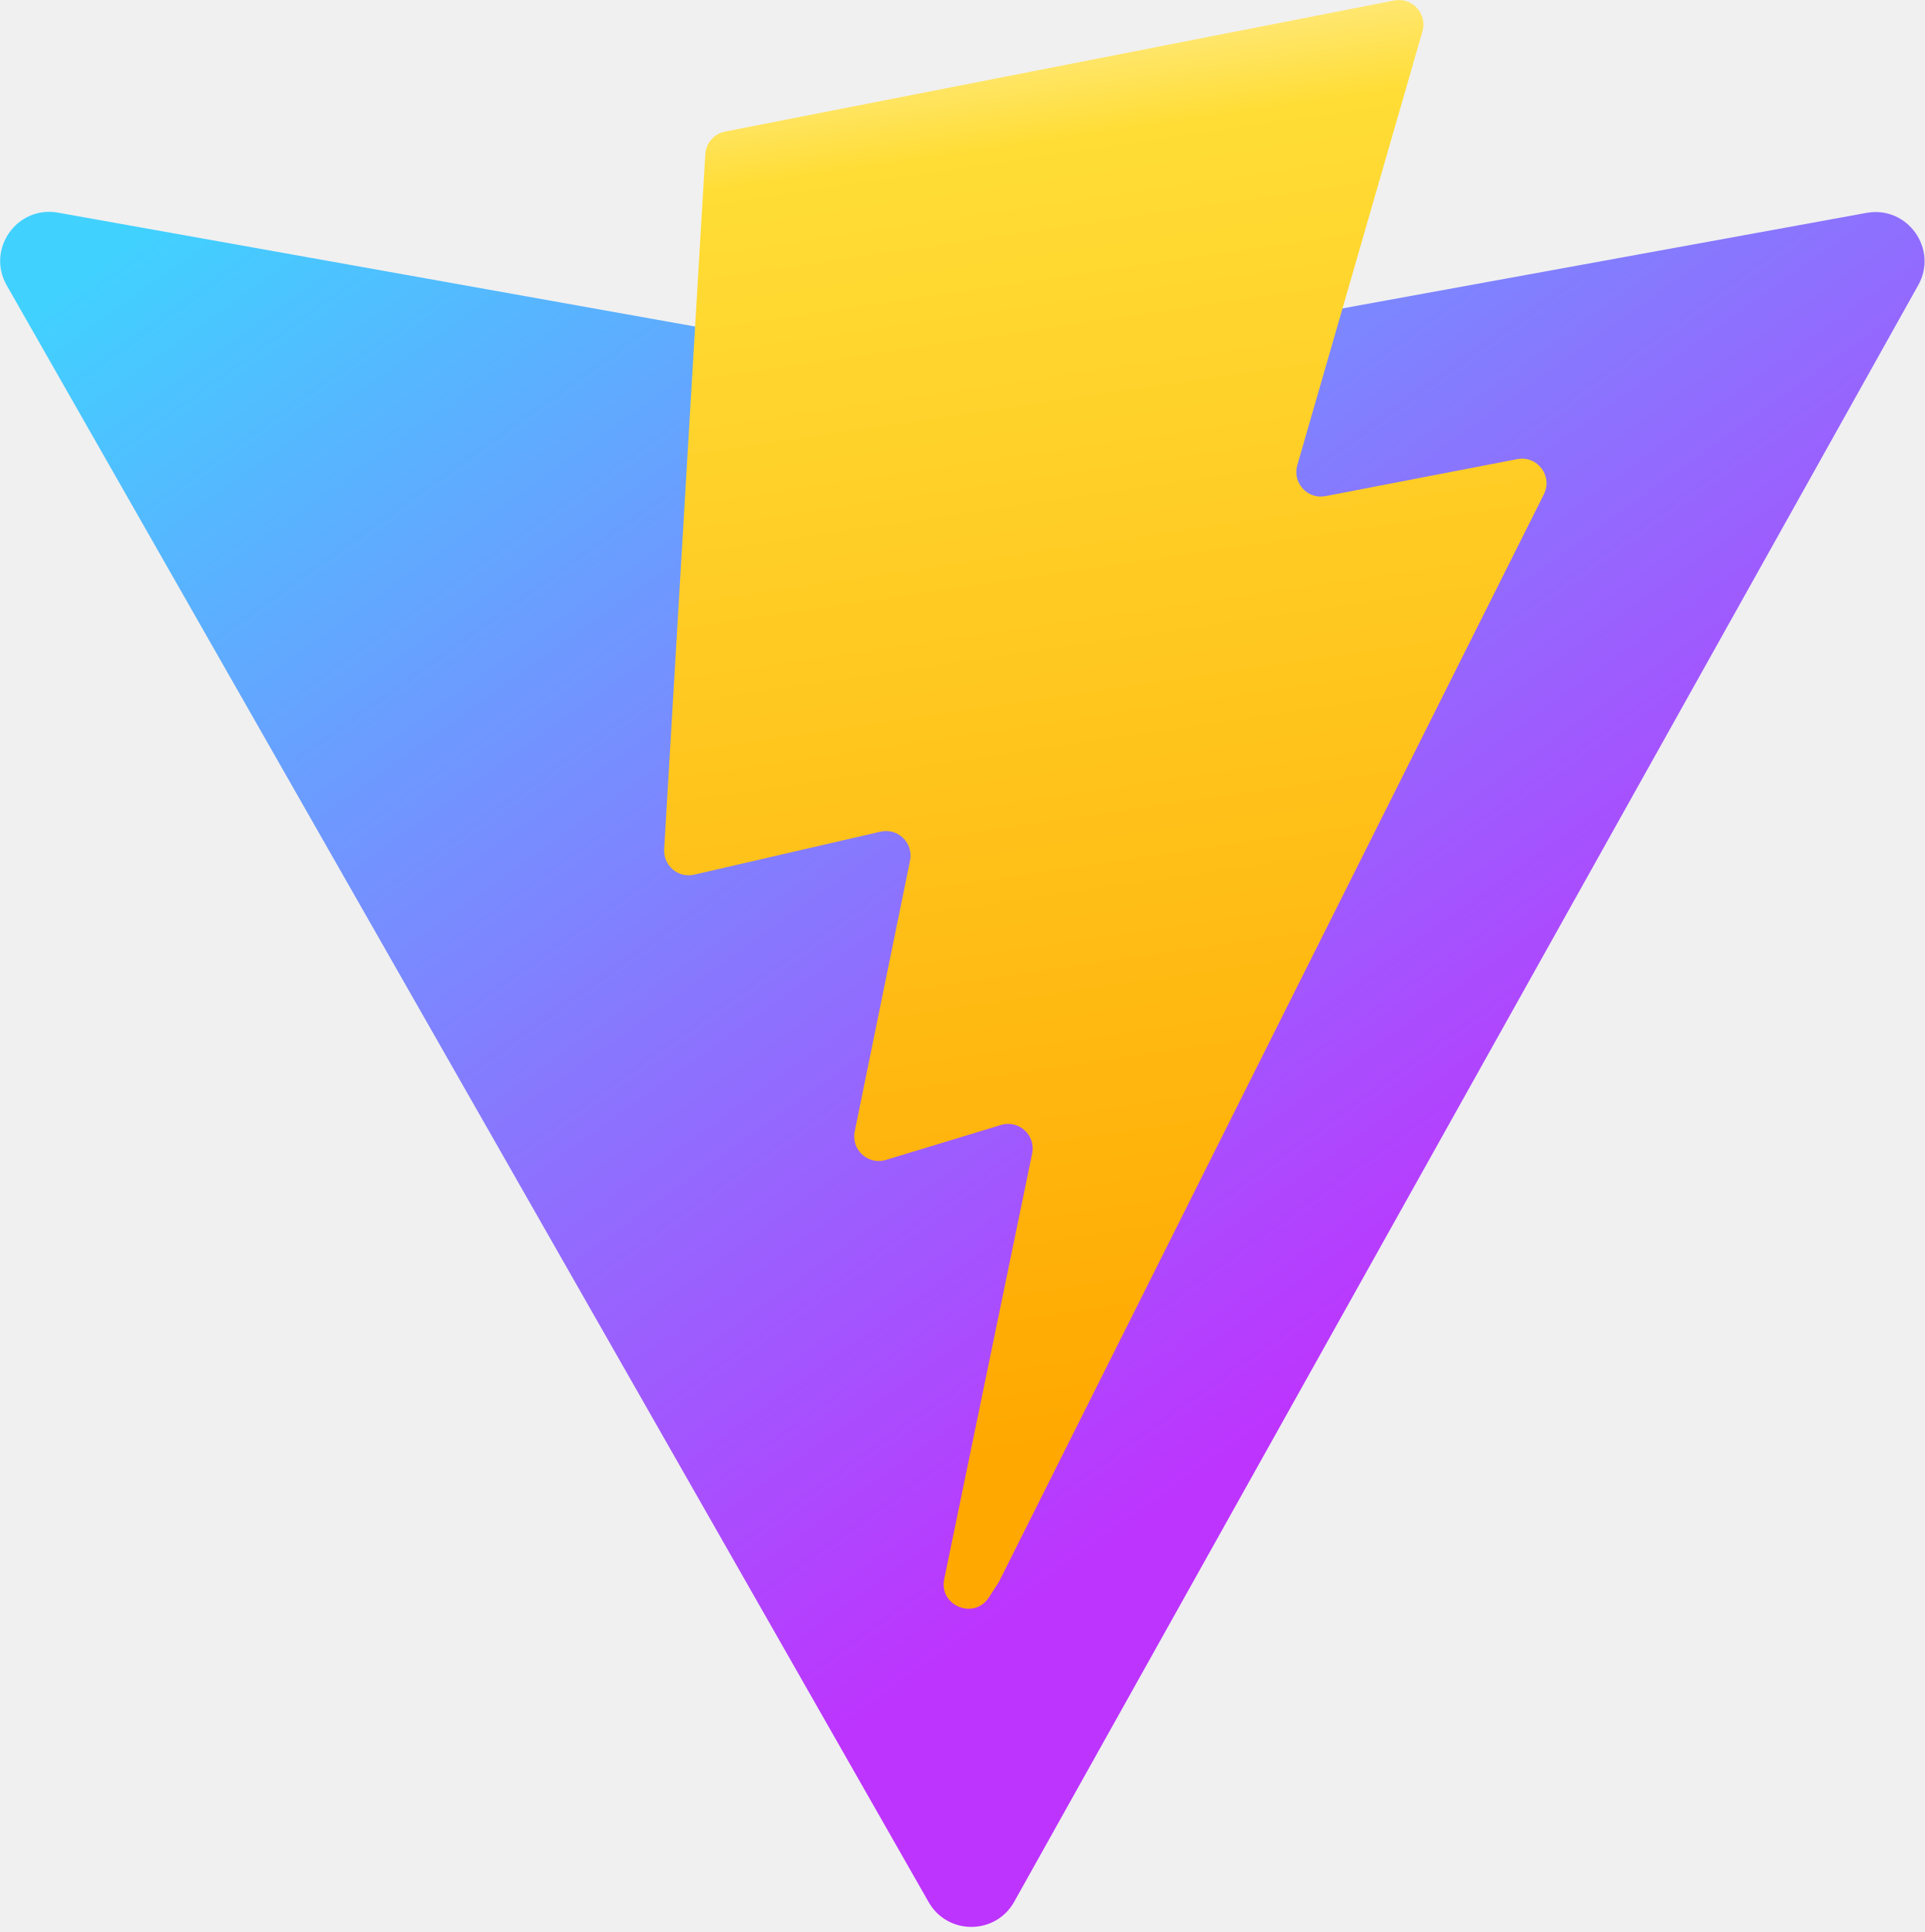
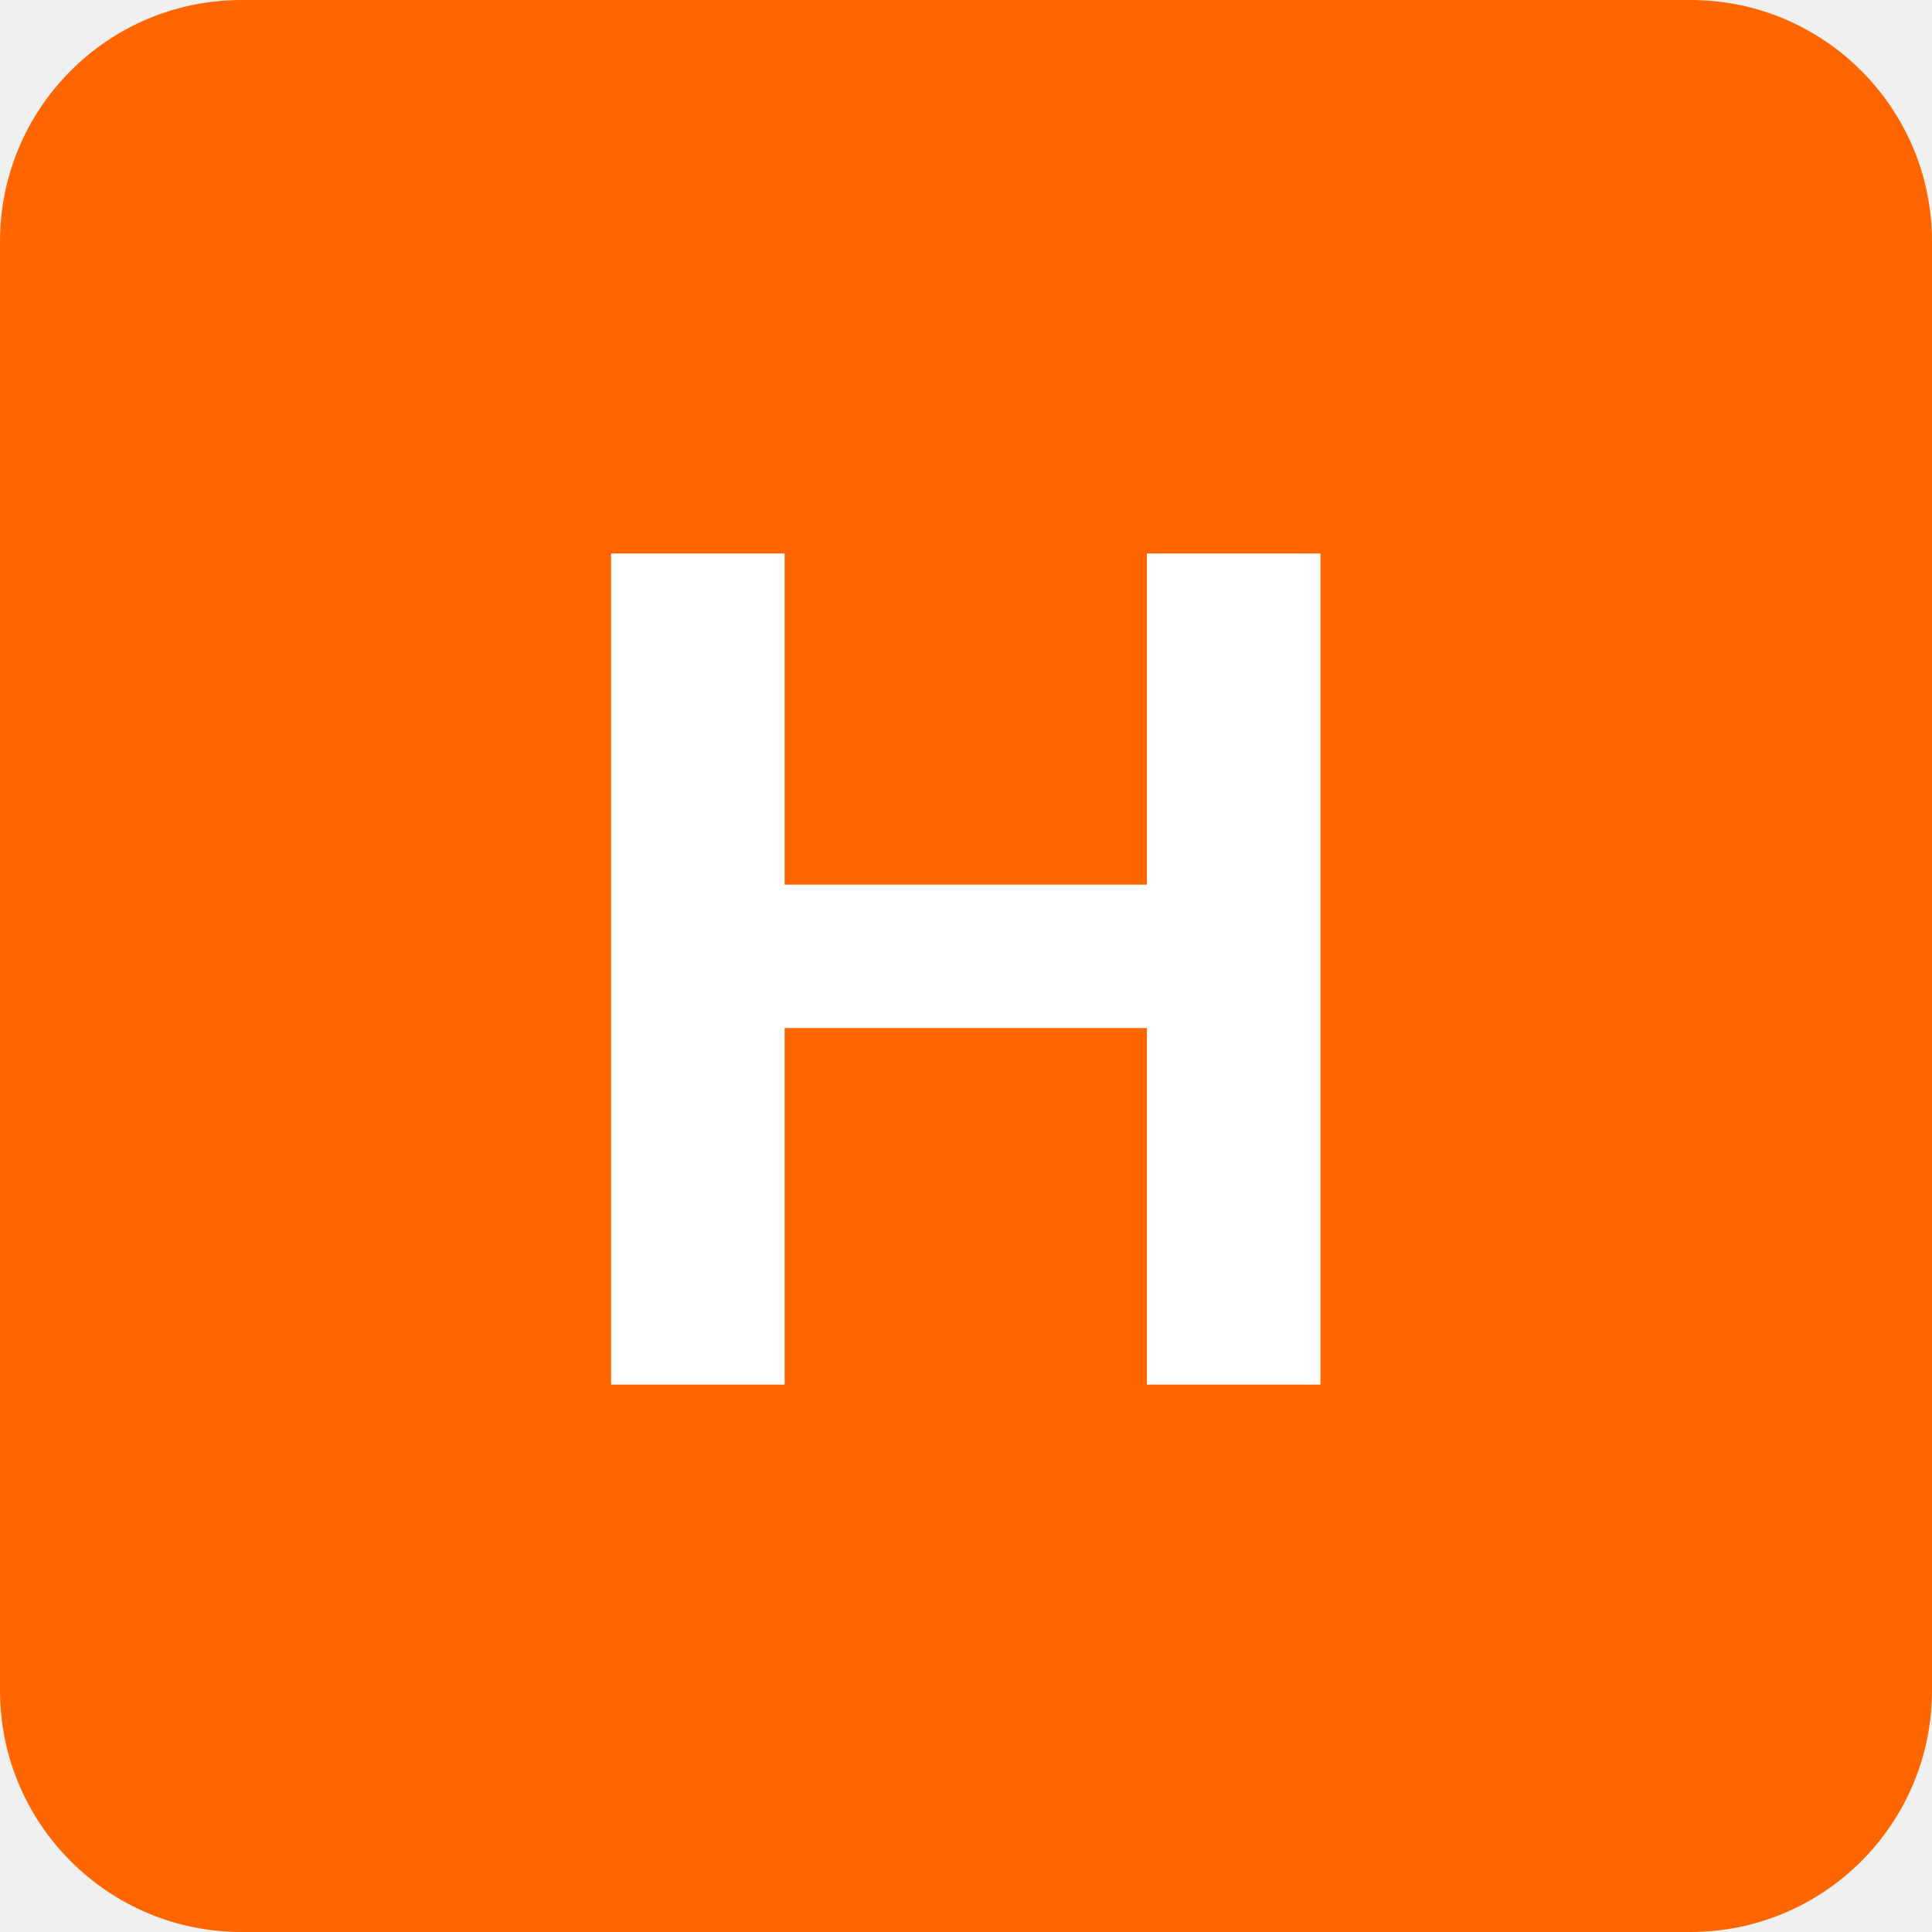
- <svg xmlns="http://www.w3.org/2000/svg" aria-hidden="true" role="img" class="iconify iconify--logos" width="31.88" height="32" preserveAspectRatio="xMidYMid meet" viewBox="0 0 256 257">
-   <defs>
-     <linearGradient id="IconifyId1813088fe1fbc01fb466" x1="-.828%" x2="57.636%" y1="7.652%" y2="78.411%">
-       <stop offset="0%" stop-color="#41D1FF" />
-       <stop offset="100%" stop-color="#BD34FE" />
-     </linearGradient>
-     <linearGradient id="IconifyId1813088fe1fbc01fb467" x1="43.376%" x2="50.316%" y1="2.242%" y2="89.03%">
-       <stop offset="0%" stop-color="#FFEA83" />
-       <stop offset="8.333%" stop-color="#FFDD35" />
-       <stop offset="100%" stop-color="#FFA800" />
-     </linearGradient>
-   </defs>
-   <path fill="url(#IconifyId1813088fe1fbc01fb466)" d="M255.153 37.938L134.897 252.976c-2.483 4.44-8.862 4.466-11.382.048L.875 37.958c-2.746-4.814 1.371-10.646 6.827-9.67l120.385 21.517a6.537 6.537 0 0 0 2.322-.004l117.867-21.483c5.438-.991 9.574 4.796 6.877 9.62Z" />
-   <path fill="url(#IconifyId1813088fe1fbc01fb467)" d="M185.432.063L96.44 17.501a3.268 3.268 0 0 0-2.634 3.014l-5.474 92.456a3.268 3.268 0 0 0 3.997 3.378l24.777-5.718c2.318-.535 4.413 1.507 3.936 3.838l-7.361 36.047c-.495 2.426 1.782 4.5 4.151 3.78l15.304-4.649c2.372-.72 4.652 1.36 4.15 3.788l-11.698 56.621c-.732 3.542 3.979 5.473 5.943 2.437l1.313-2.028l72.516-144.72c1.215-2.423-.88-5.186-3.54-4.672l-25.505 4.922c-2.396.462-4.435-1.77-3.759-4.114l16.646-57.705c.677-2.35-1.37-4.583-3.769-4.113Z" />
+ <svg xmlns="http://www.w3.org/2000/svg" width="32" height="32" viewBox="0 0 32 32">
+   <rect width="32" height="32" fill="#ff6600" rx="4" />
+   <text x="50%" y="50%" font-family="Arial, sans-serif" font-size="20" font-weight="bold" fill="white" text-anchor="middle" dominant-baseline="central">H</text>
</svg>
